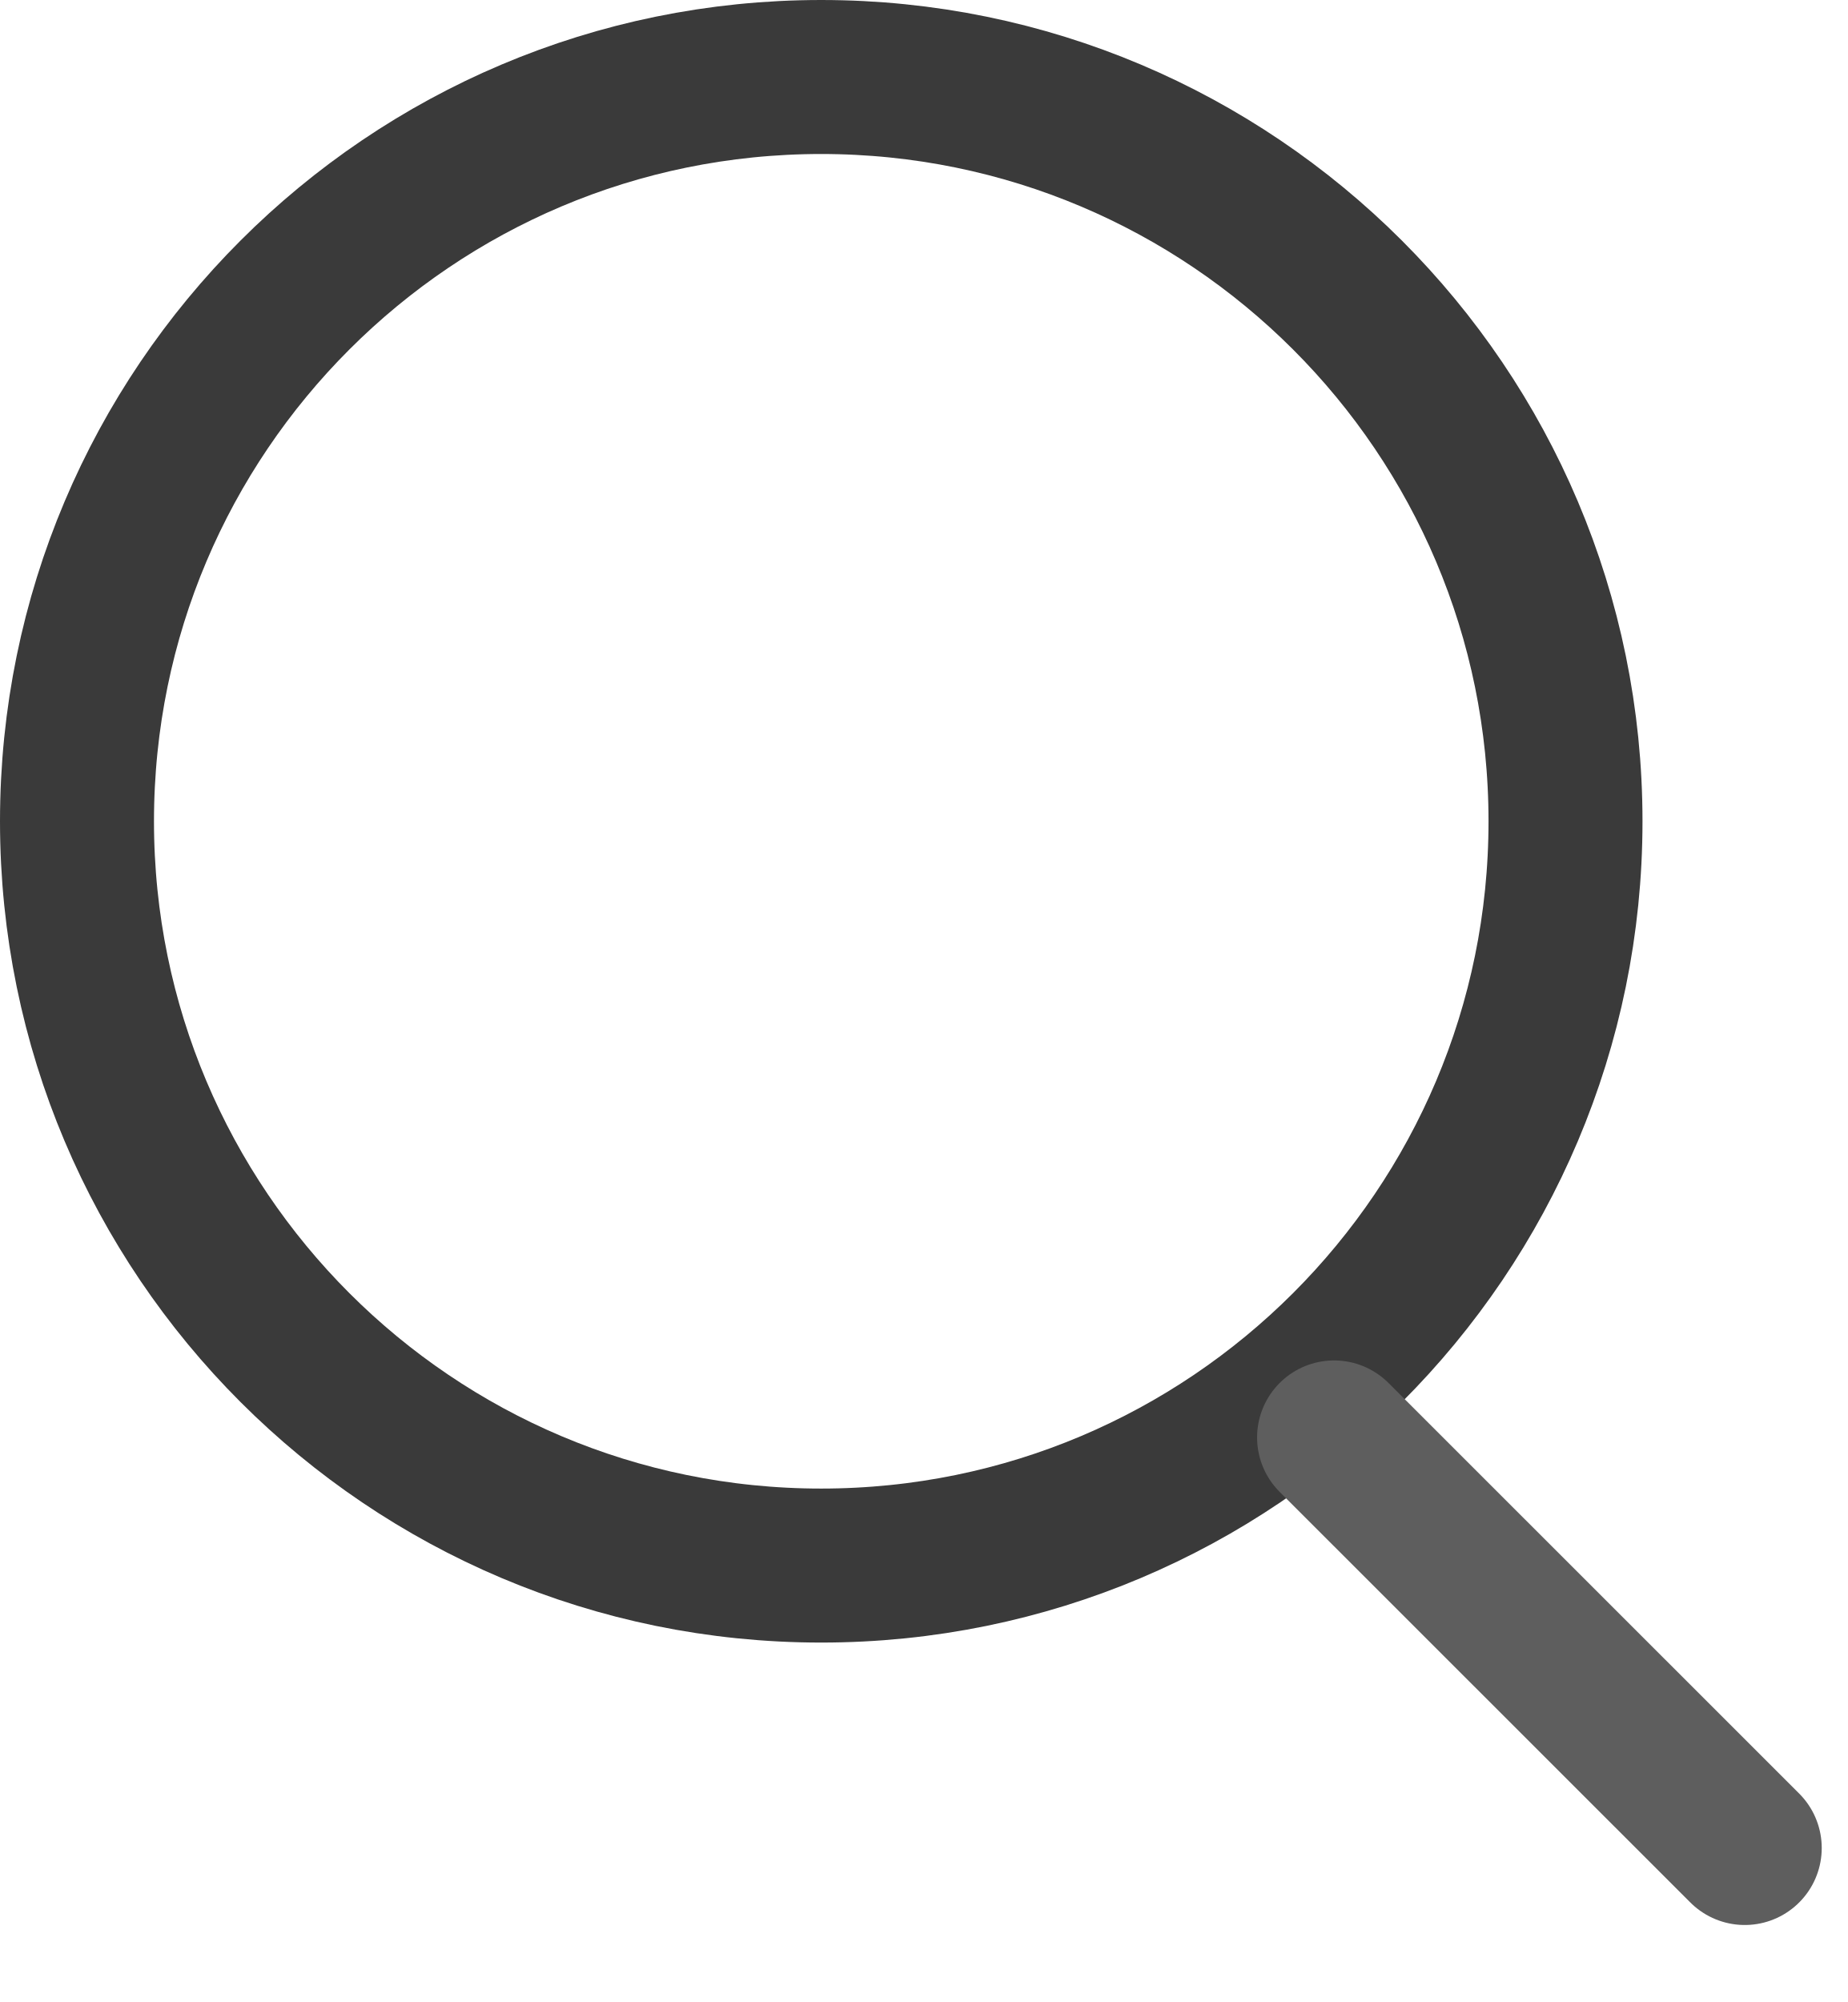
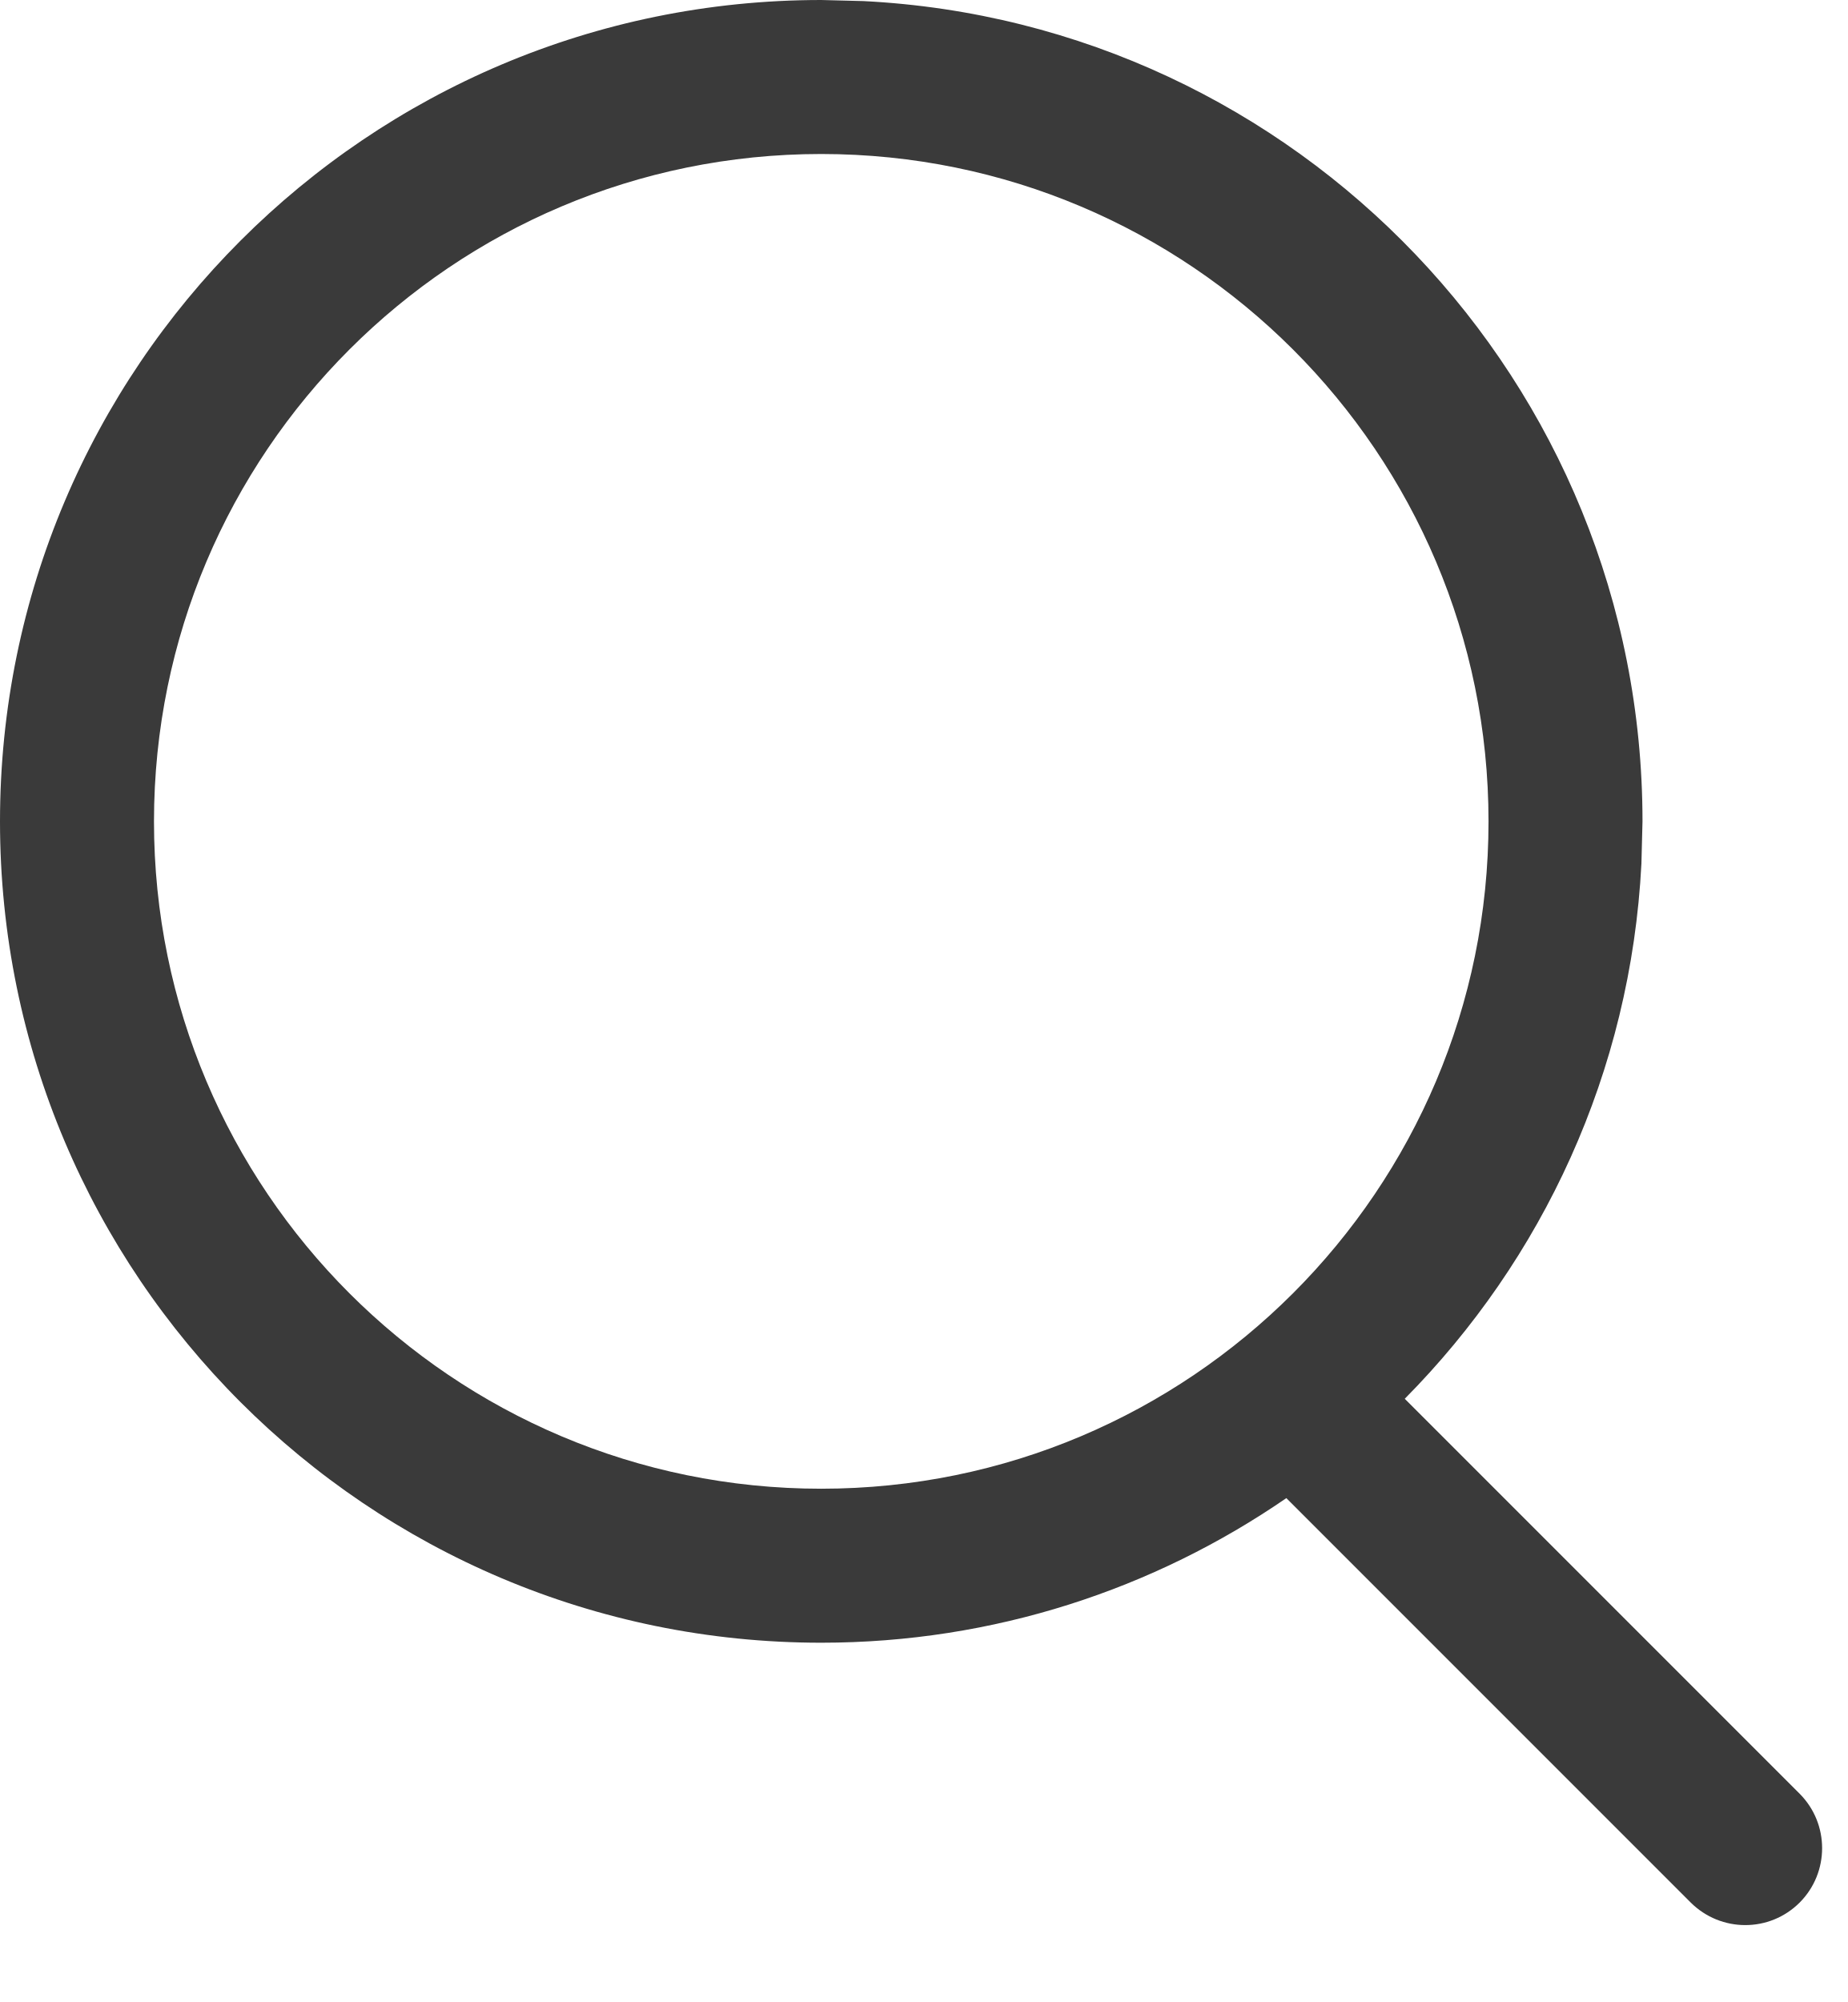
<svg xmlns="http://www.w3.org/2000/svg" width="12" height="13" viewBox="0 0 12 13" fill="none">
-   <path d="M0.5 5.333C0.5 2.664 2.664 0.5 5.333 0.5C8.002 0.5 10.167 2.664 10.167 5.333C10.167 8.003 8.002 10.166 5.333 10.166C2.664 10.166 0.5 8.003 0.5 5.333Z" stroke="#3A3A3A" />
-   <path d="M8.664 9.334L11.331 12" stroke="#5E5E5E" stroke-linecap="round" />
+   <path d="M9.667 5.334C9.667 2.941 7.726 1 5.333 1C2.94 1 1 2.941 1 5.334C1 7.727 2.94 9.667 5.333 9.667C7.726 9.667 9.667 7.727 9.667 5.334ZM10.66 5.608C10.591 6.962 10.017 8.18 9.123 9.083L11.688 11.648C11.882 11.843 11.882 12.159 11.688 12.354C11.492 12.55 11.176 12.549 10.98 12.354L8.354 9.728C7.495 10.319 6.455 10.667 5.333 10.667C2.388 10.667 0 8.279 0 5.334C0 2.389 2.388 0 5.333 0L5.607 0.007C8.426 0.149 10.667 2.48 10.667 5.334L10.66 5.608Z" fill="#3A3A3A" />
</svg>
